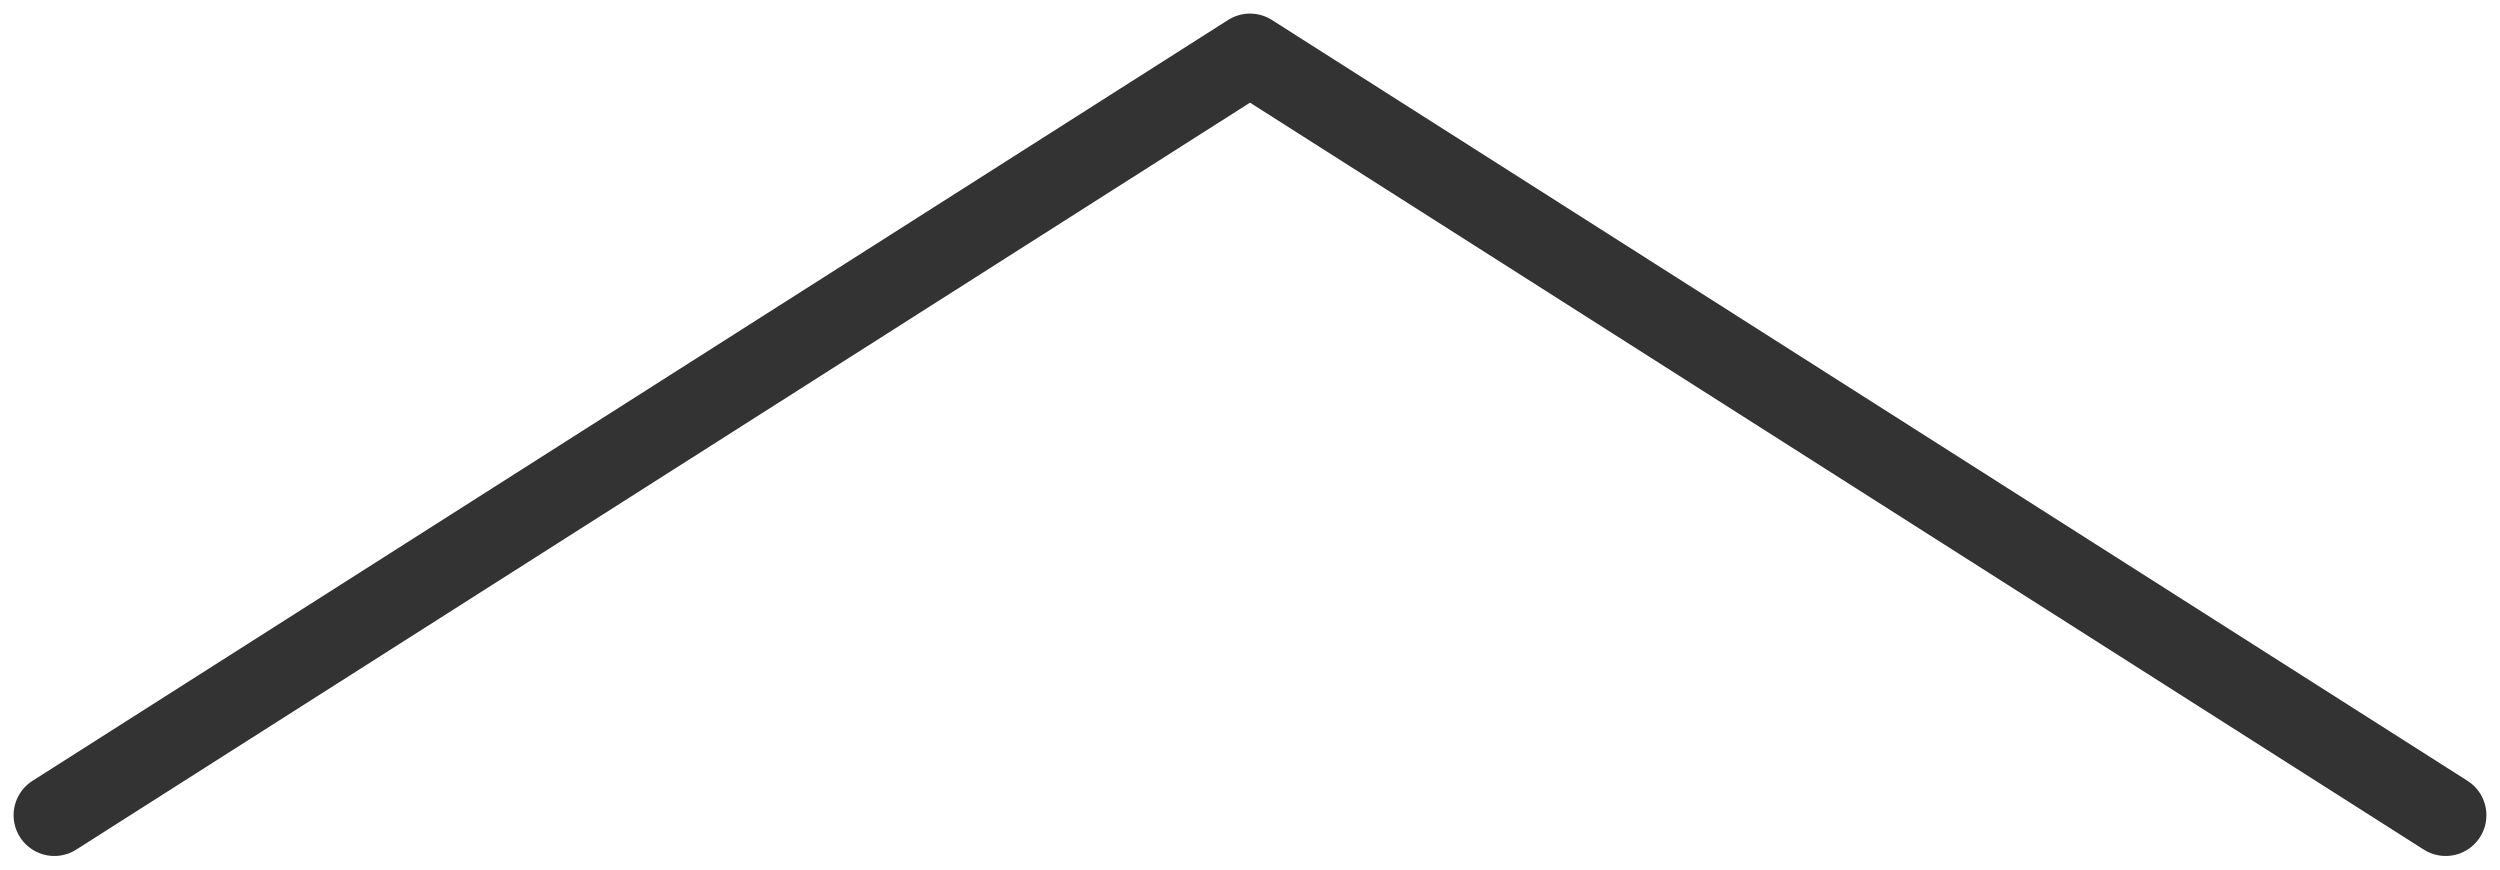
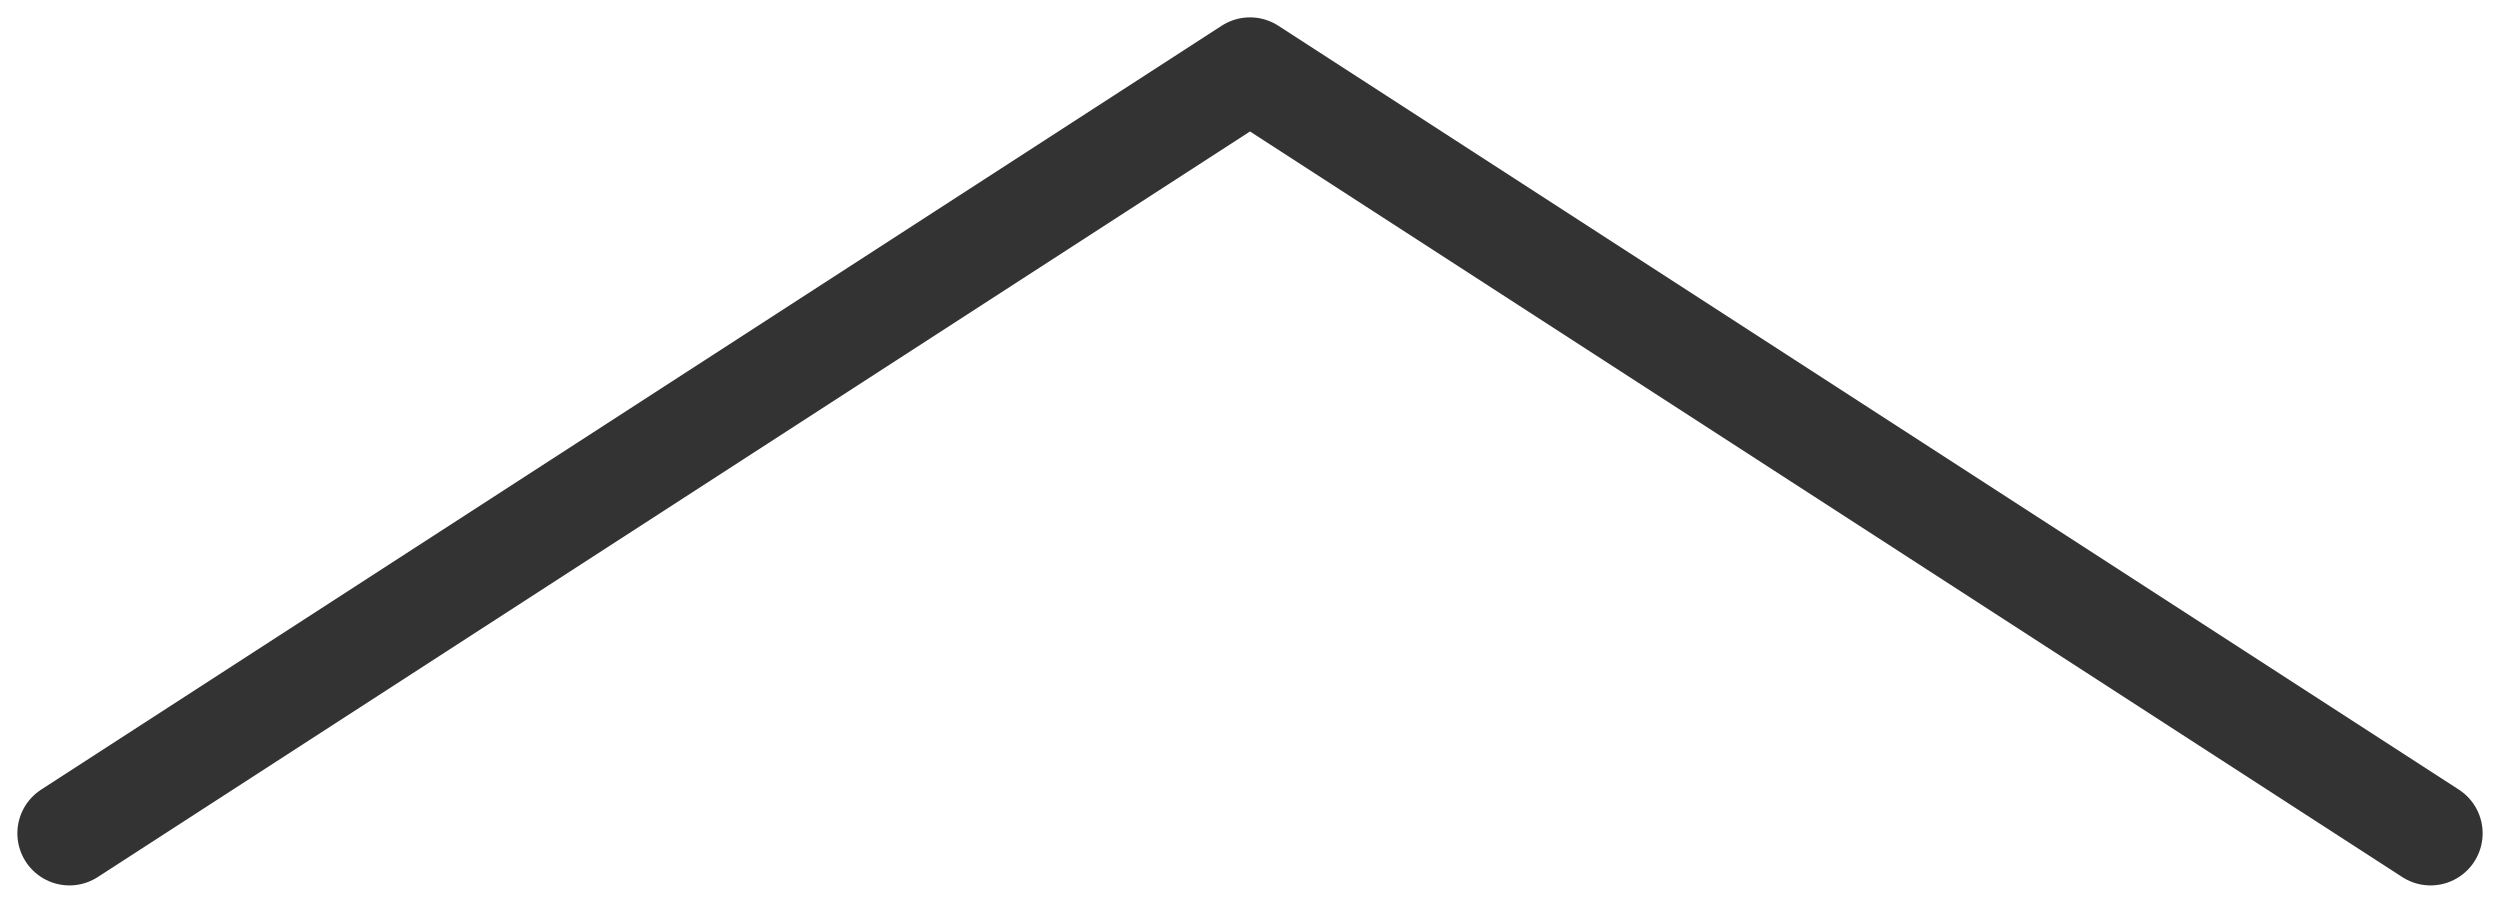
- <svg xmlns="http://www.w3.org/2000/svg" width="46" height="16" viewBox="0 0 46 16" fill="none">
-   <path d="M1 15L23 1L45 15" stroke="#333333" stroke-width="1.5" stroke-linecap="round" stroke-linejoin="round" />
+ <svg xmlns="http://www.w3.org/2000/svg" width="36" height="13" viewBox="0 0 36 13" fill="none">
+   <path d="M1 12L18 1L35 12" stroke="#333333" stroke-width="1.5" stroke-linecap="round" stroke-linejoin="round" />
</svg>
